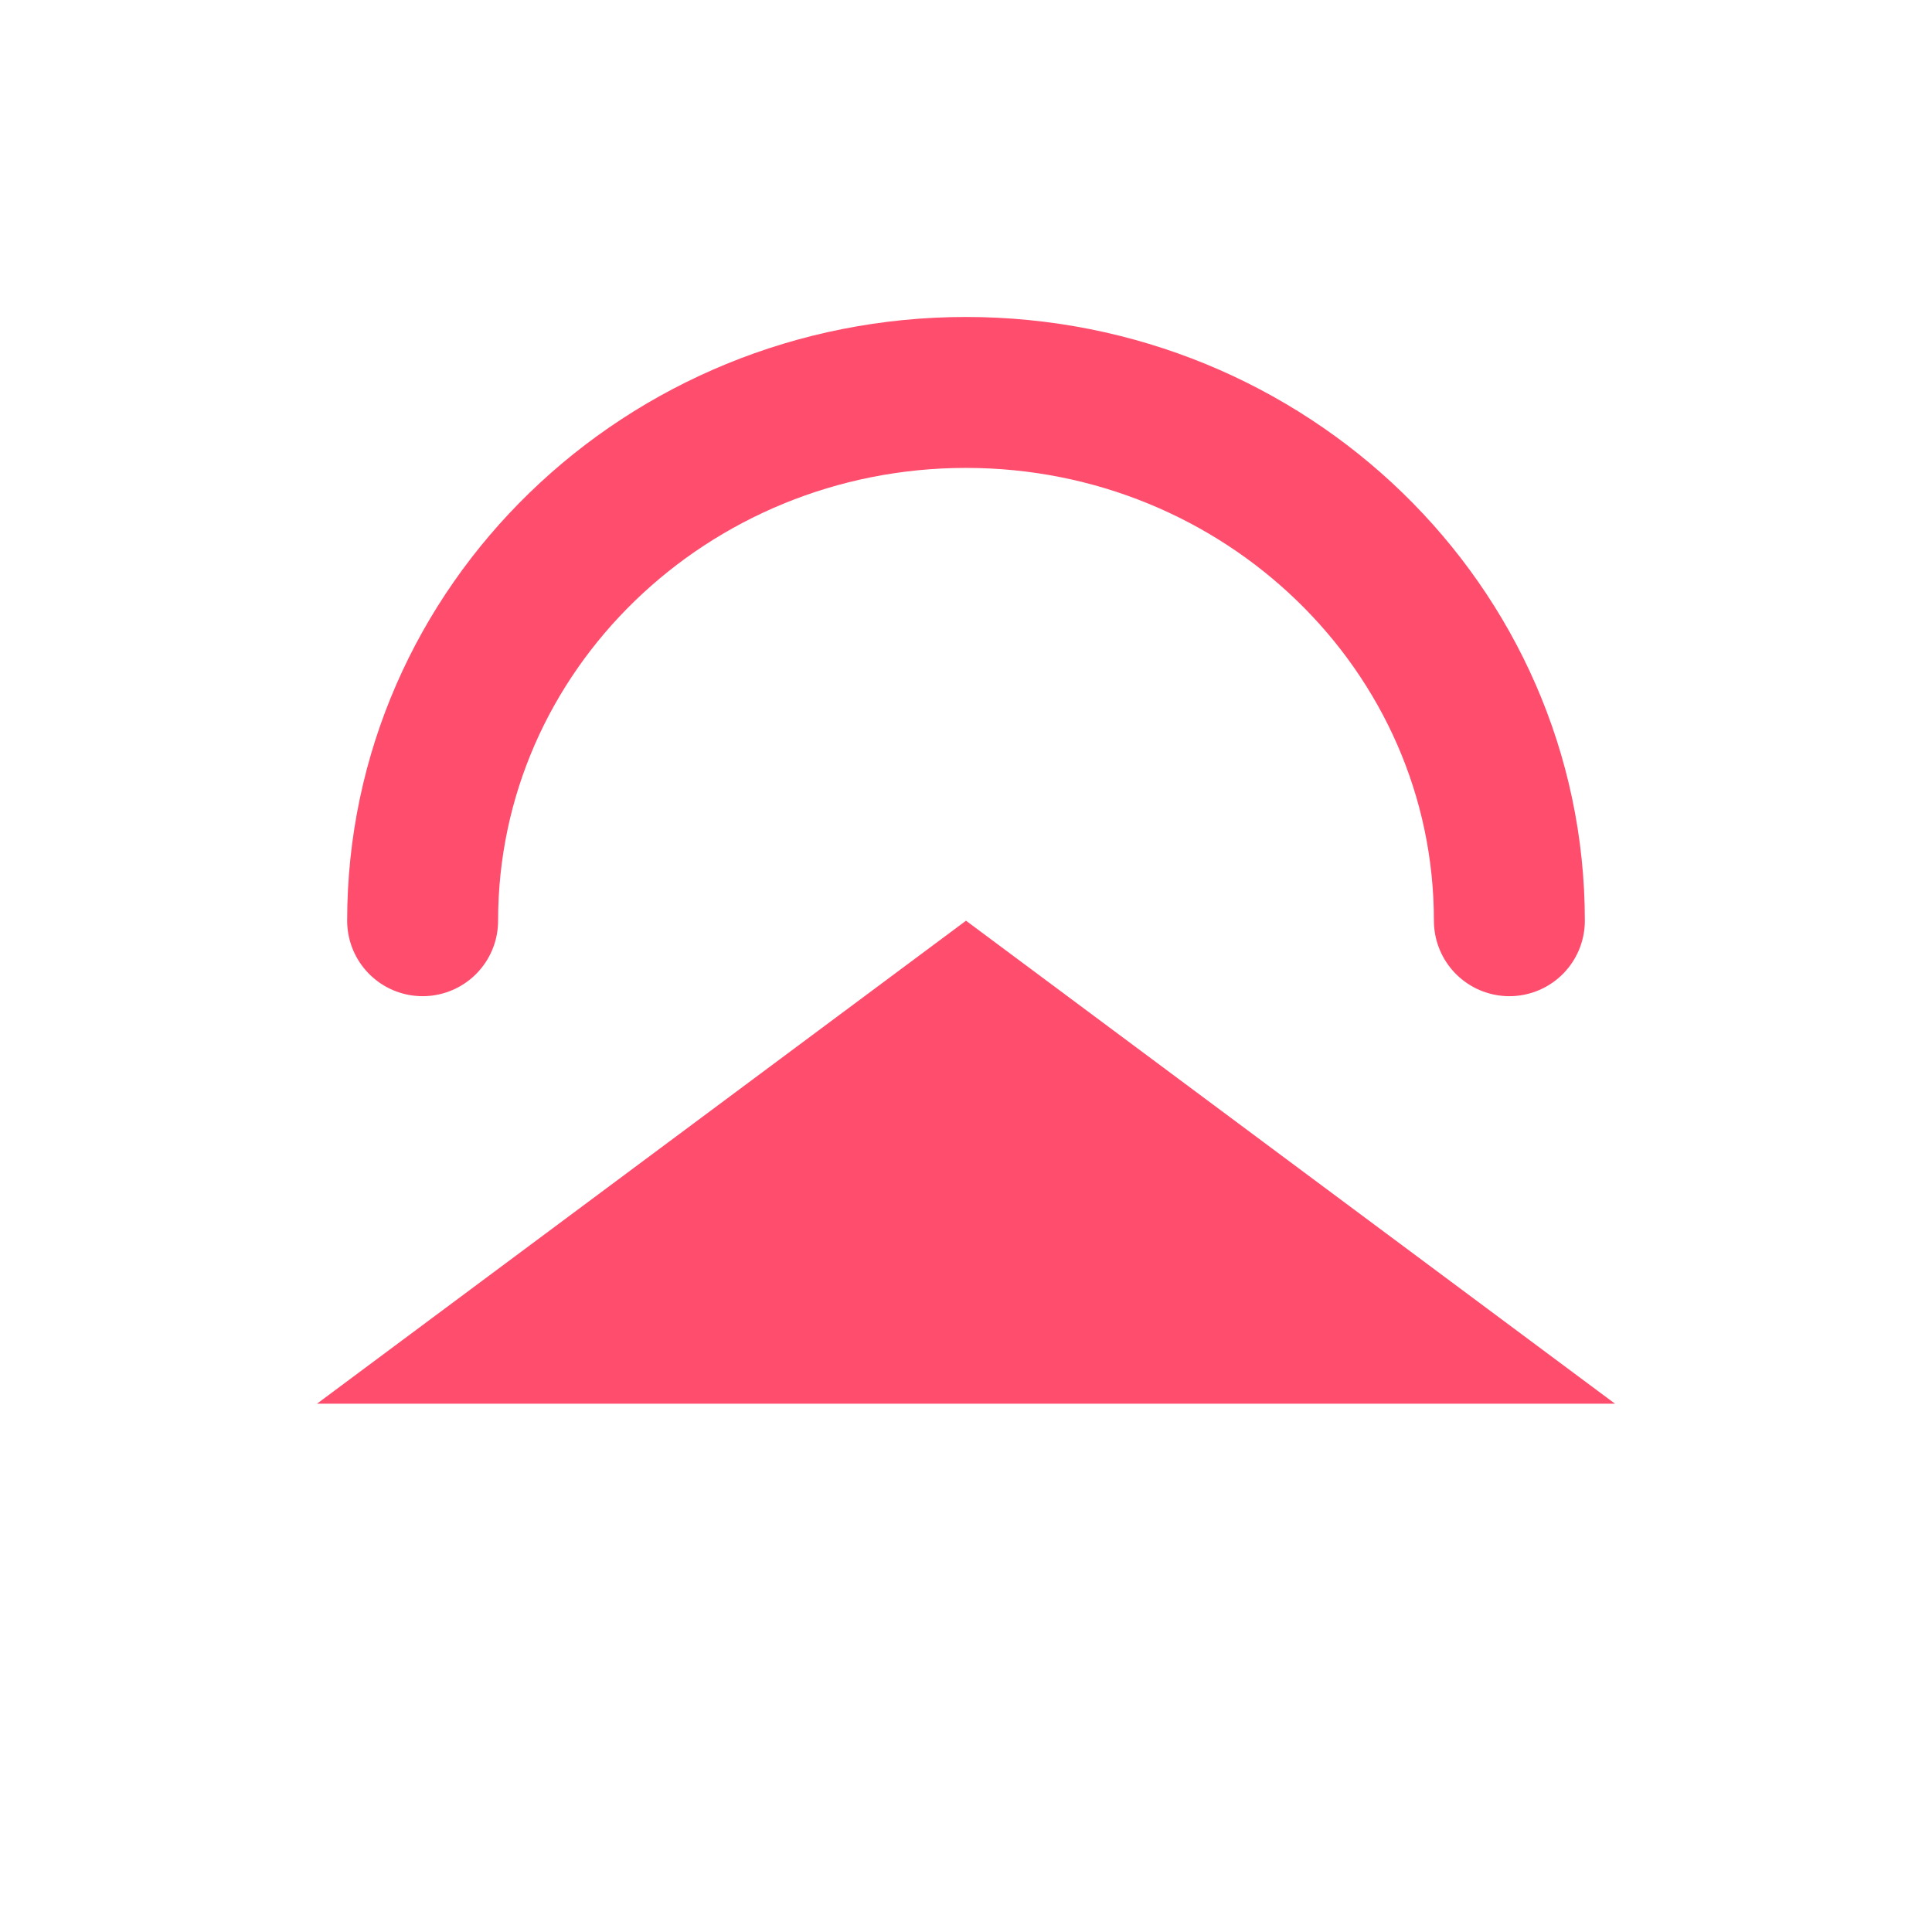
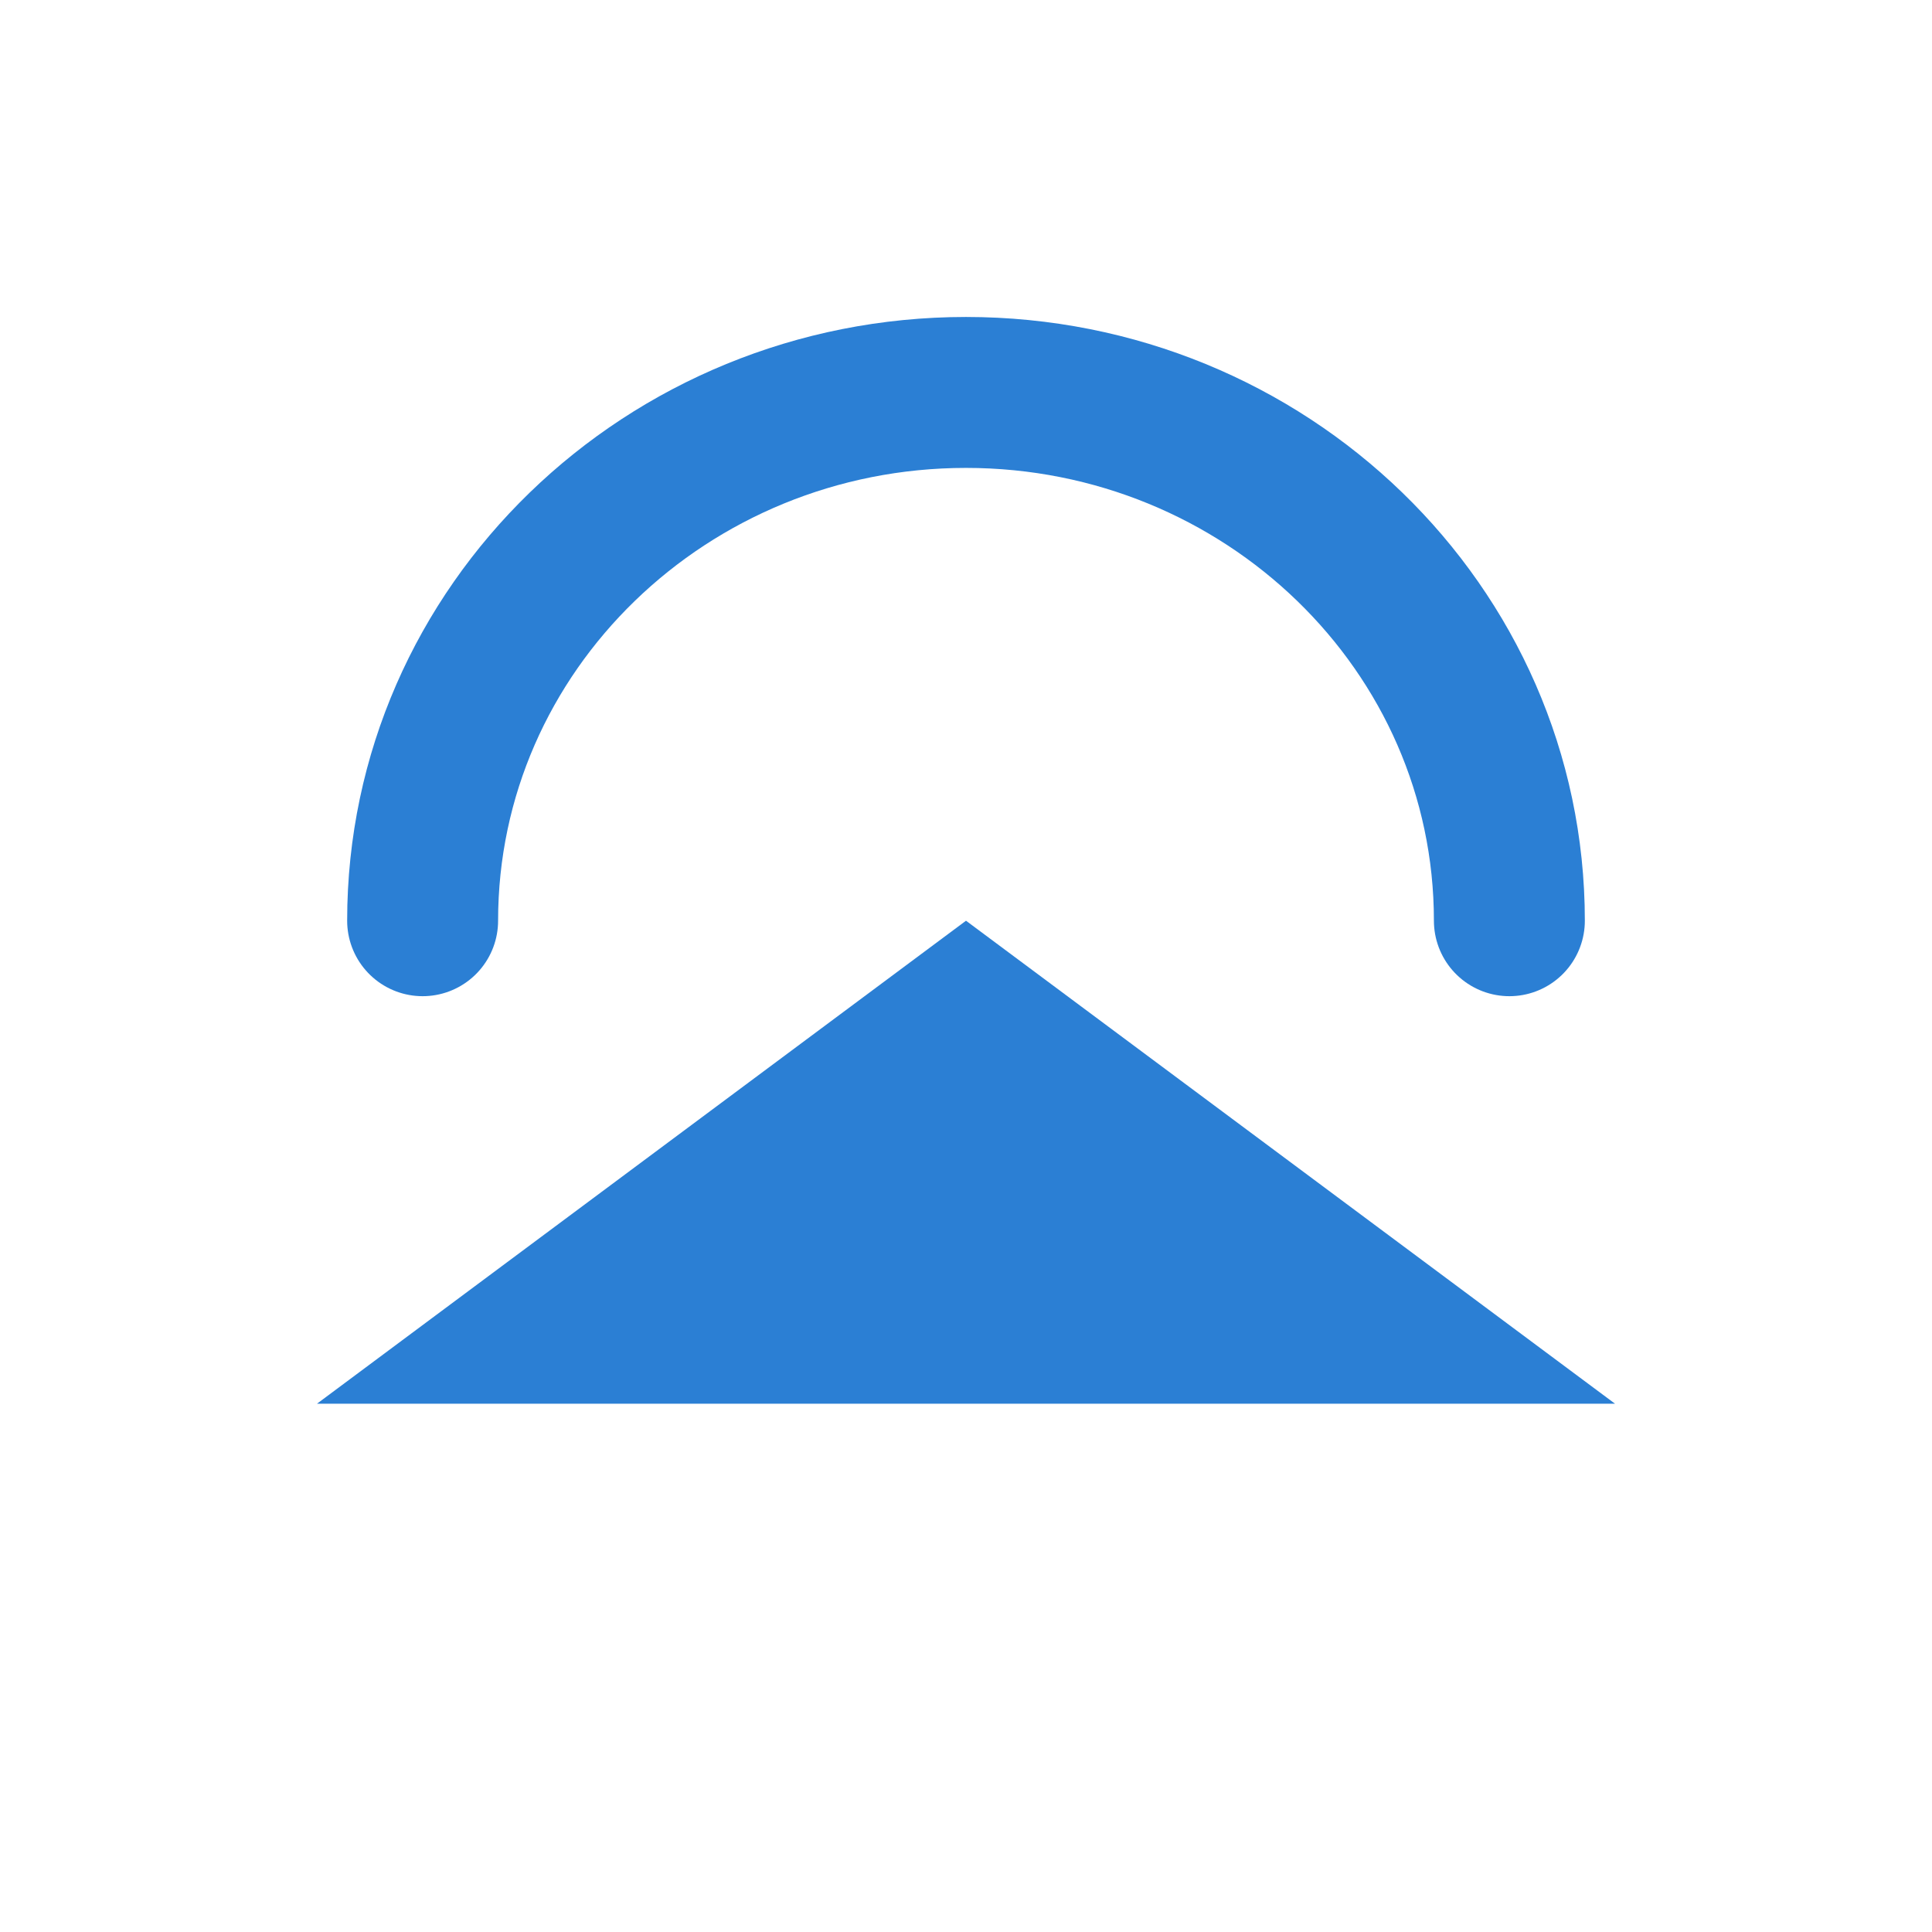
<svg xmlns="http://www.w3.org/2000/svg" viewBox="0 0 64 64" fill="none" role="img" aria-label="Sereno">
-   <path d="M14 30.5C14 20.8 22.1 13 32 13C41.9 13 50 20.8 50 30.5" stroke="#FF4D6D" stroke-width="5" stroke-linecap="round" />
-   <path d="M10.5 46.5L32 30.5L53.5 46.5" fill="#FF4D6D" />
+   <path d="M14 30.5C14 20.8 22.1 13 32 13C41.9 13 50 20.8 50 30.5" stroke="#2B7FD4" stroke-width="5" stroke-linecap="round" />
+   <path d="M10.5 46.5L32 30.5L53.5 46.5" fill="#2B7FD4" />
</svg>
